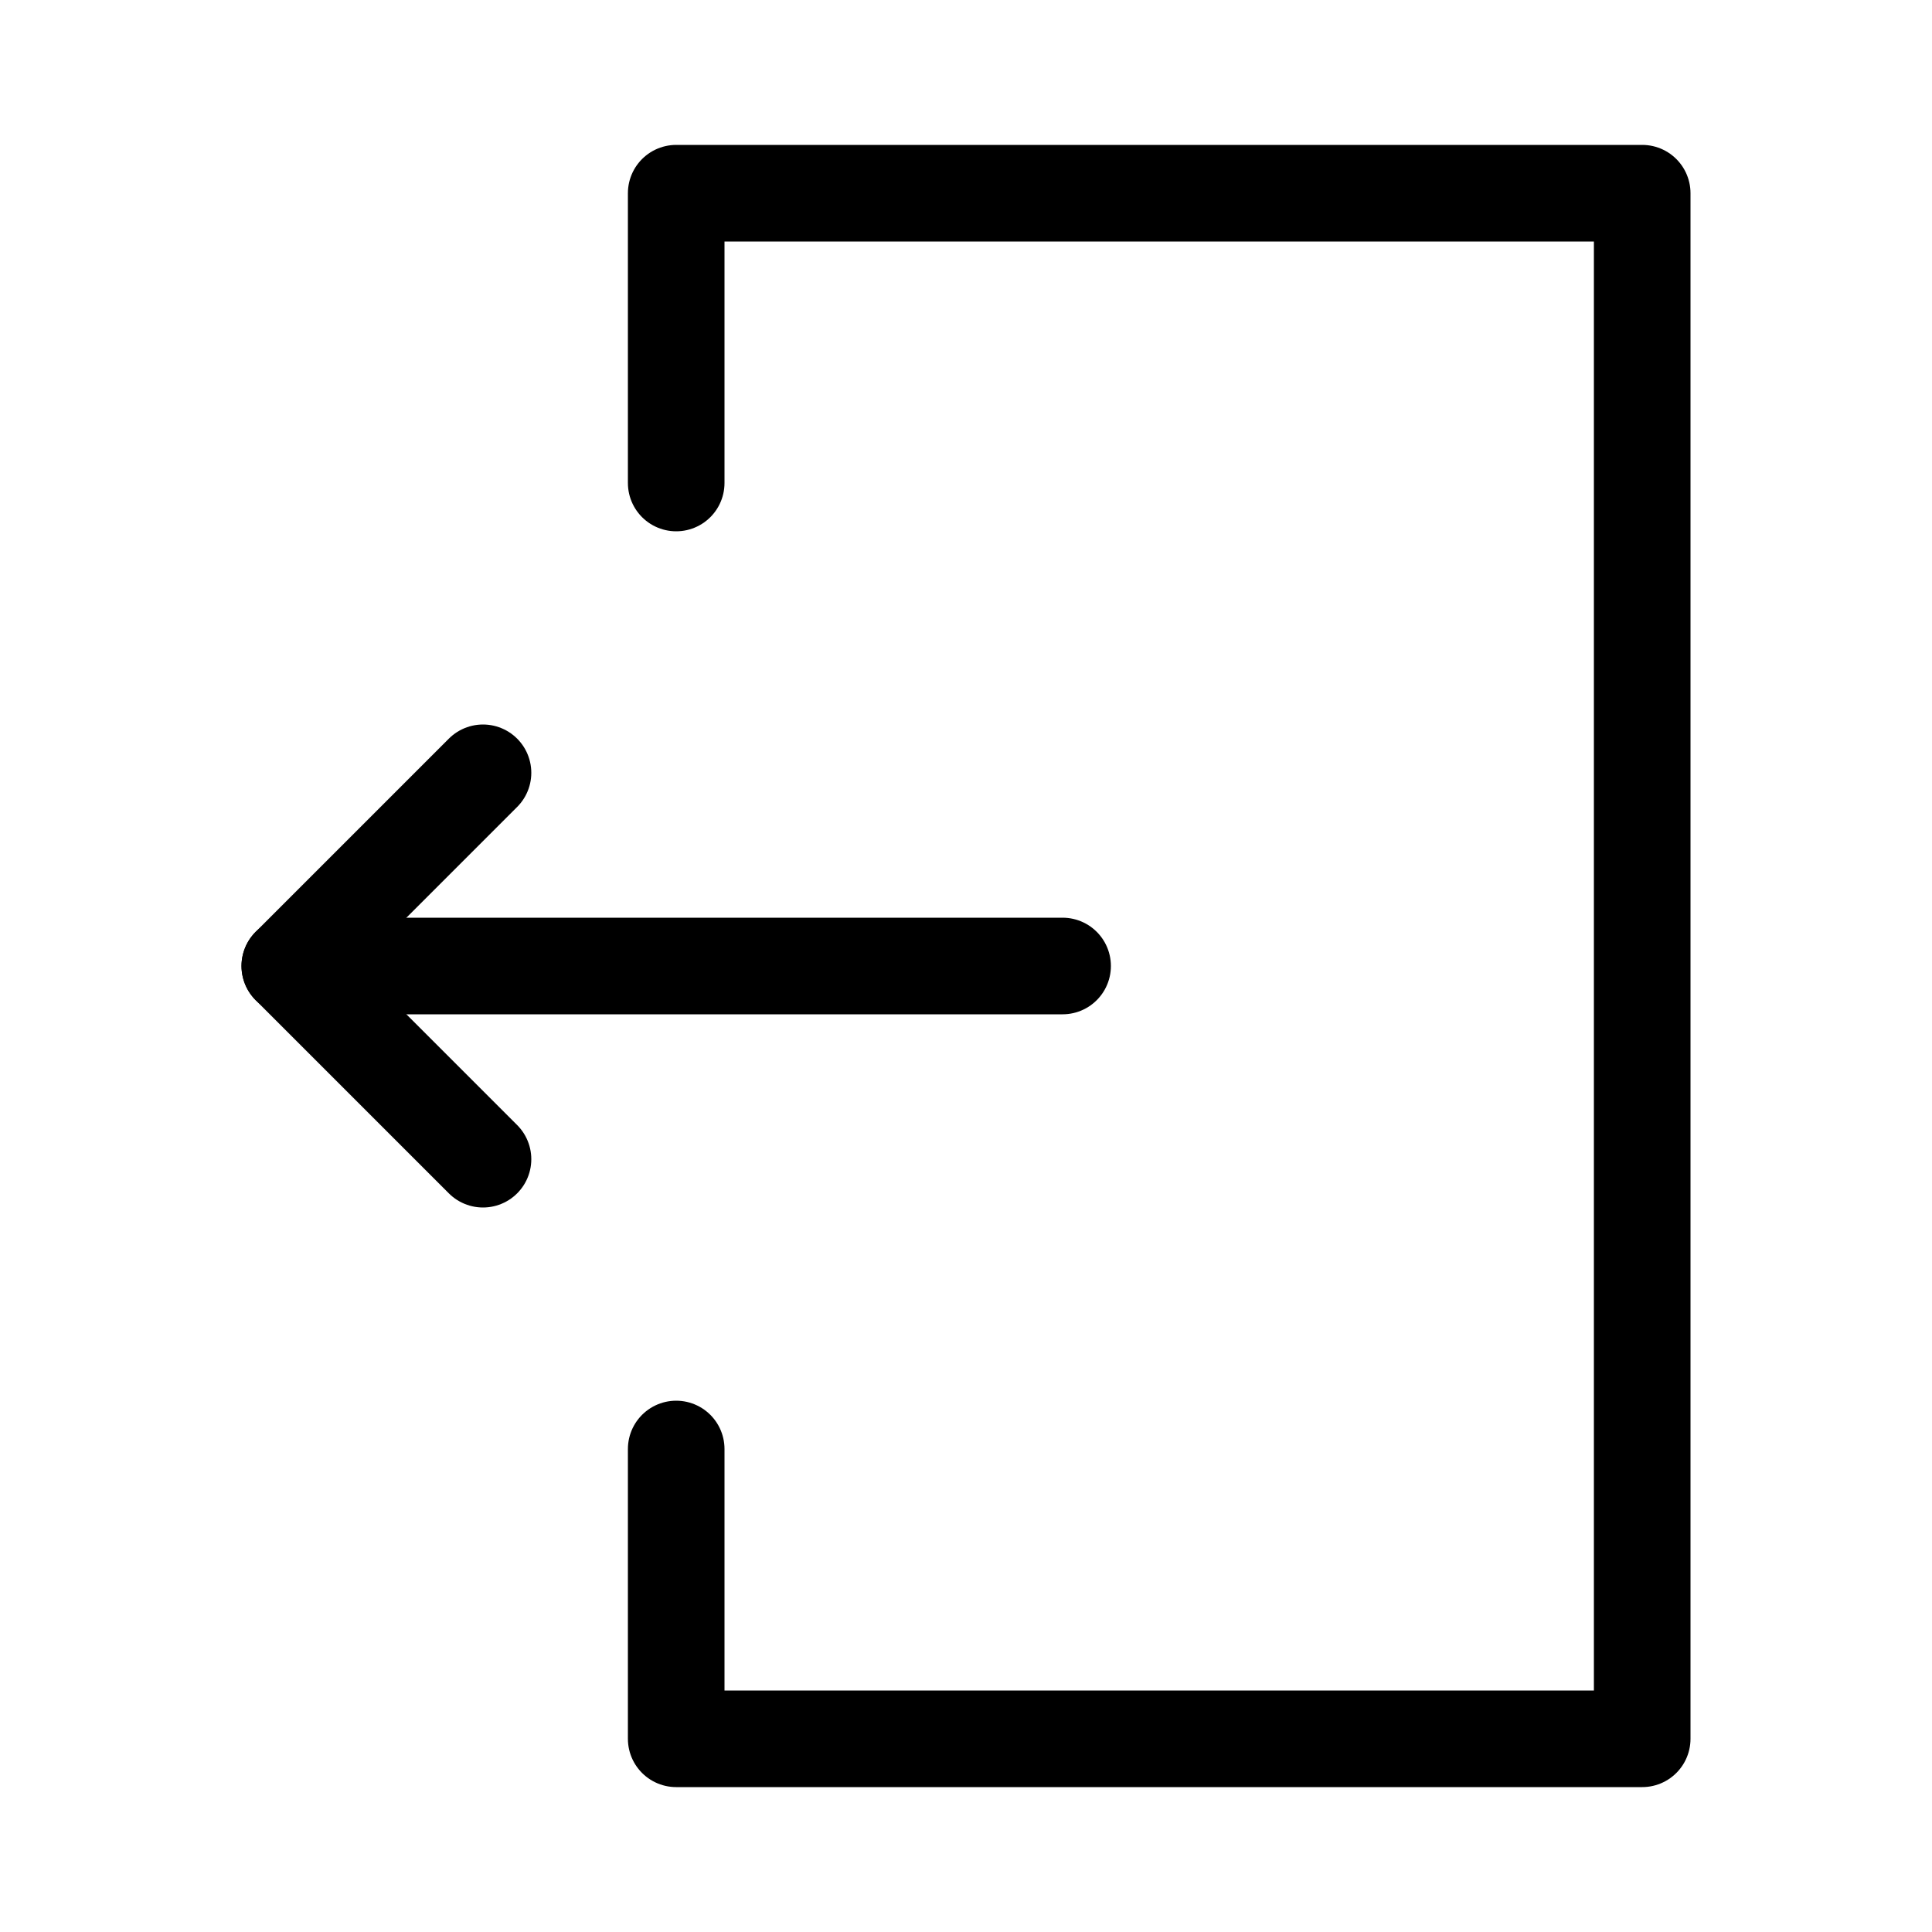
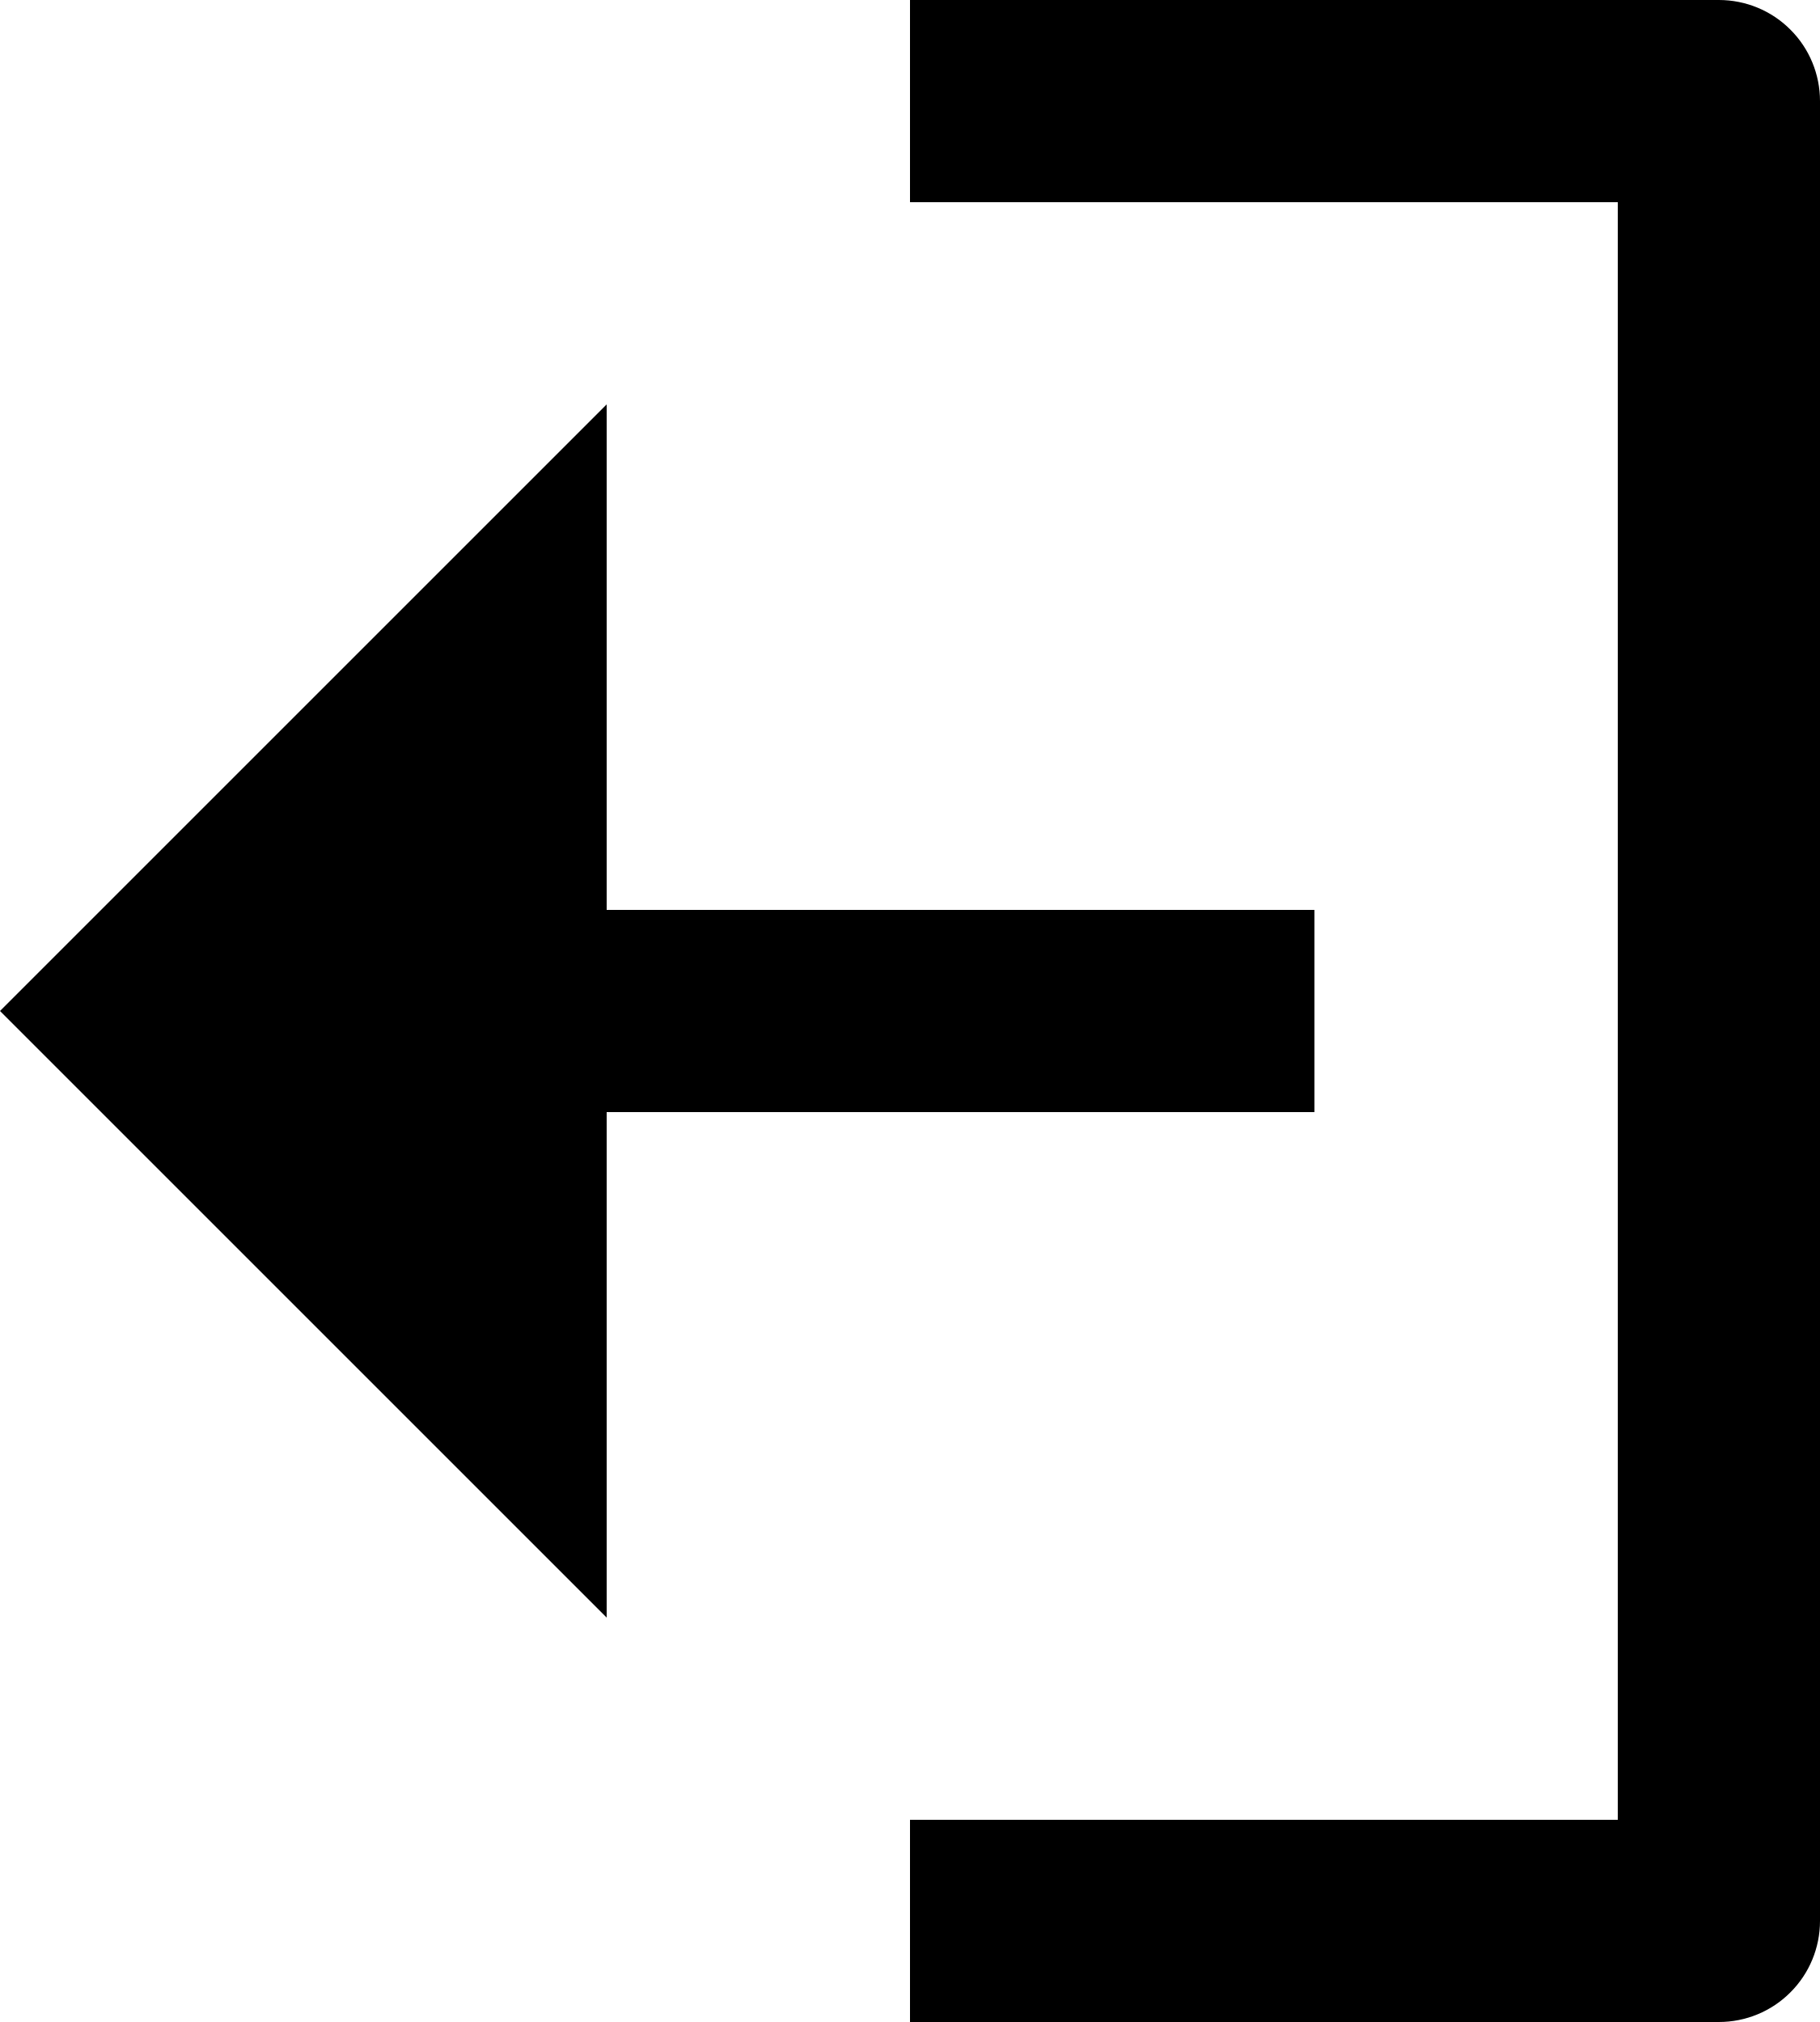
- <svg xmlns="http://www.w3.org/2000/svg" width="20" height="20" viewBox="0 0 20 20" fill="none">
-   <path d="M7 5L7 2L17 2L17 18L7 18L7 15" stroke="black" stroke-linecap="round" stroke-linejoin="round" />
-   <path d="M5 8L3 10L5 12" stroke="black" stroke-linecap="round" stroke-linejoin="round" />
-   <path d="M3 10H11" stroke="black" stroke-linecap="round" stroke-linejoin="round" />
+ <svg xmlns="http://www.w3.org/2000/svg" width="18" height="20" viewBox="0 0 18 20" fill="none">
+   <path d="M16 18L16 2L9 2L9 -3.93402e-07L17 -7.43094e-07C17.265 -7.54687e-07 17.52 0.105 17.707 0.293C17.895 0.48 18 0.735 18 1L18 19C18 19.265 17.895 19.52 17.707 19.707C17.52 19.895 17.265 20 17 20L9 20L9 18L16 18ZM6 9L13 9L13 11L6 11L6 16L-4.37114e-07 10L6 4L6 9Z" fill="black" />
</svg>
